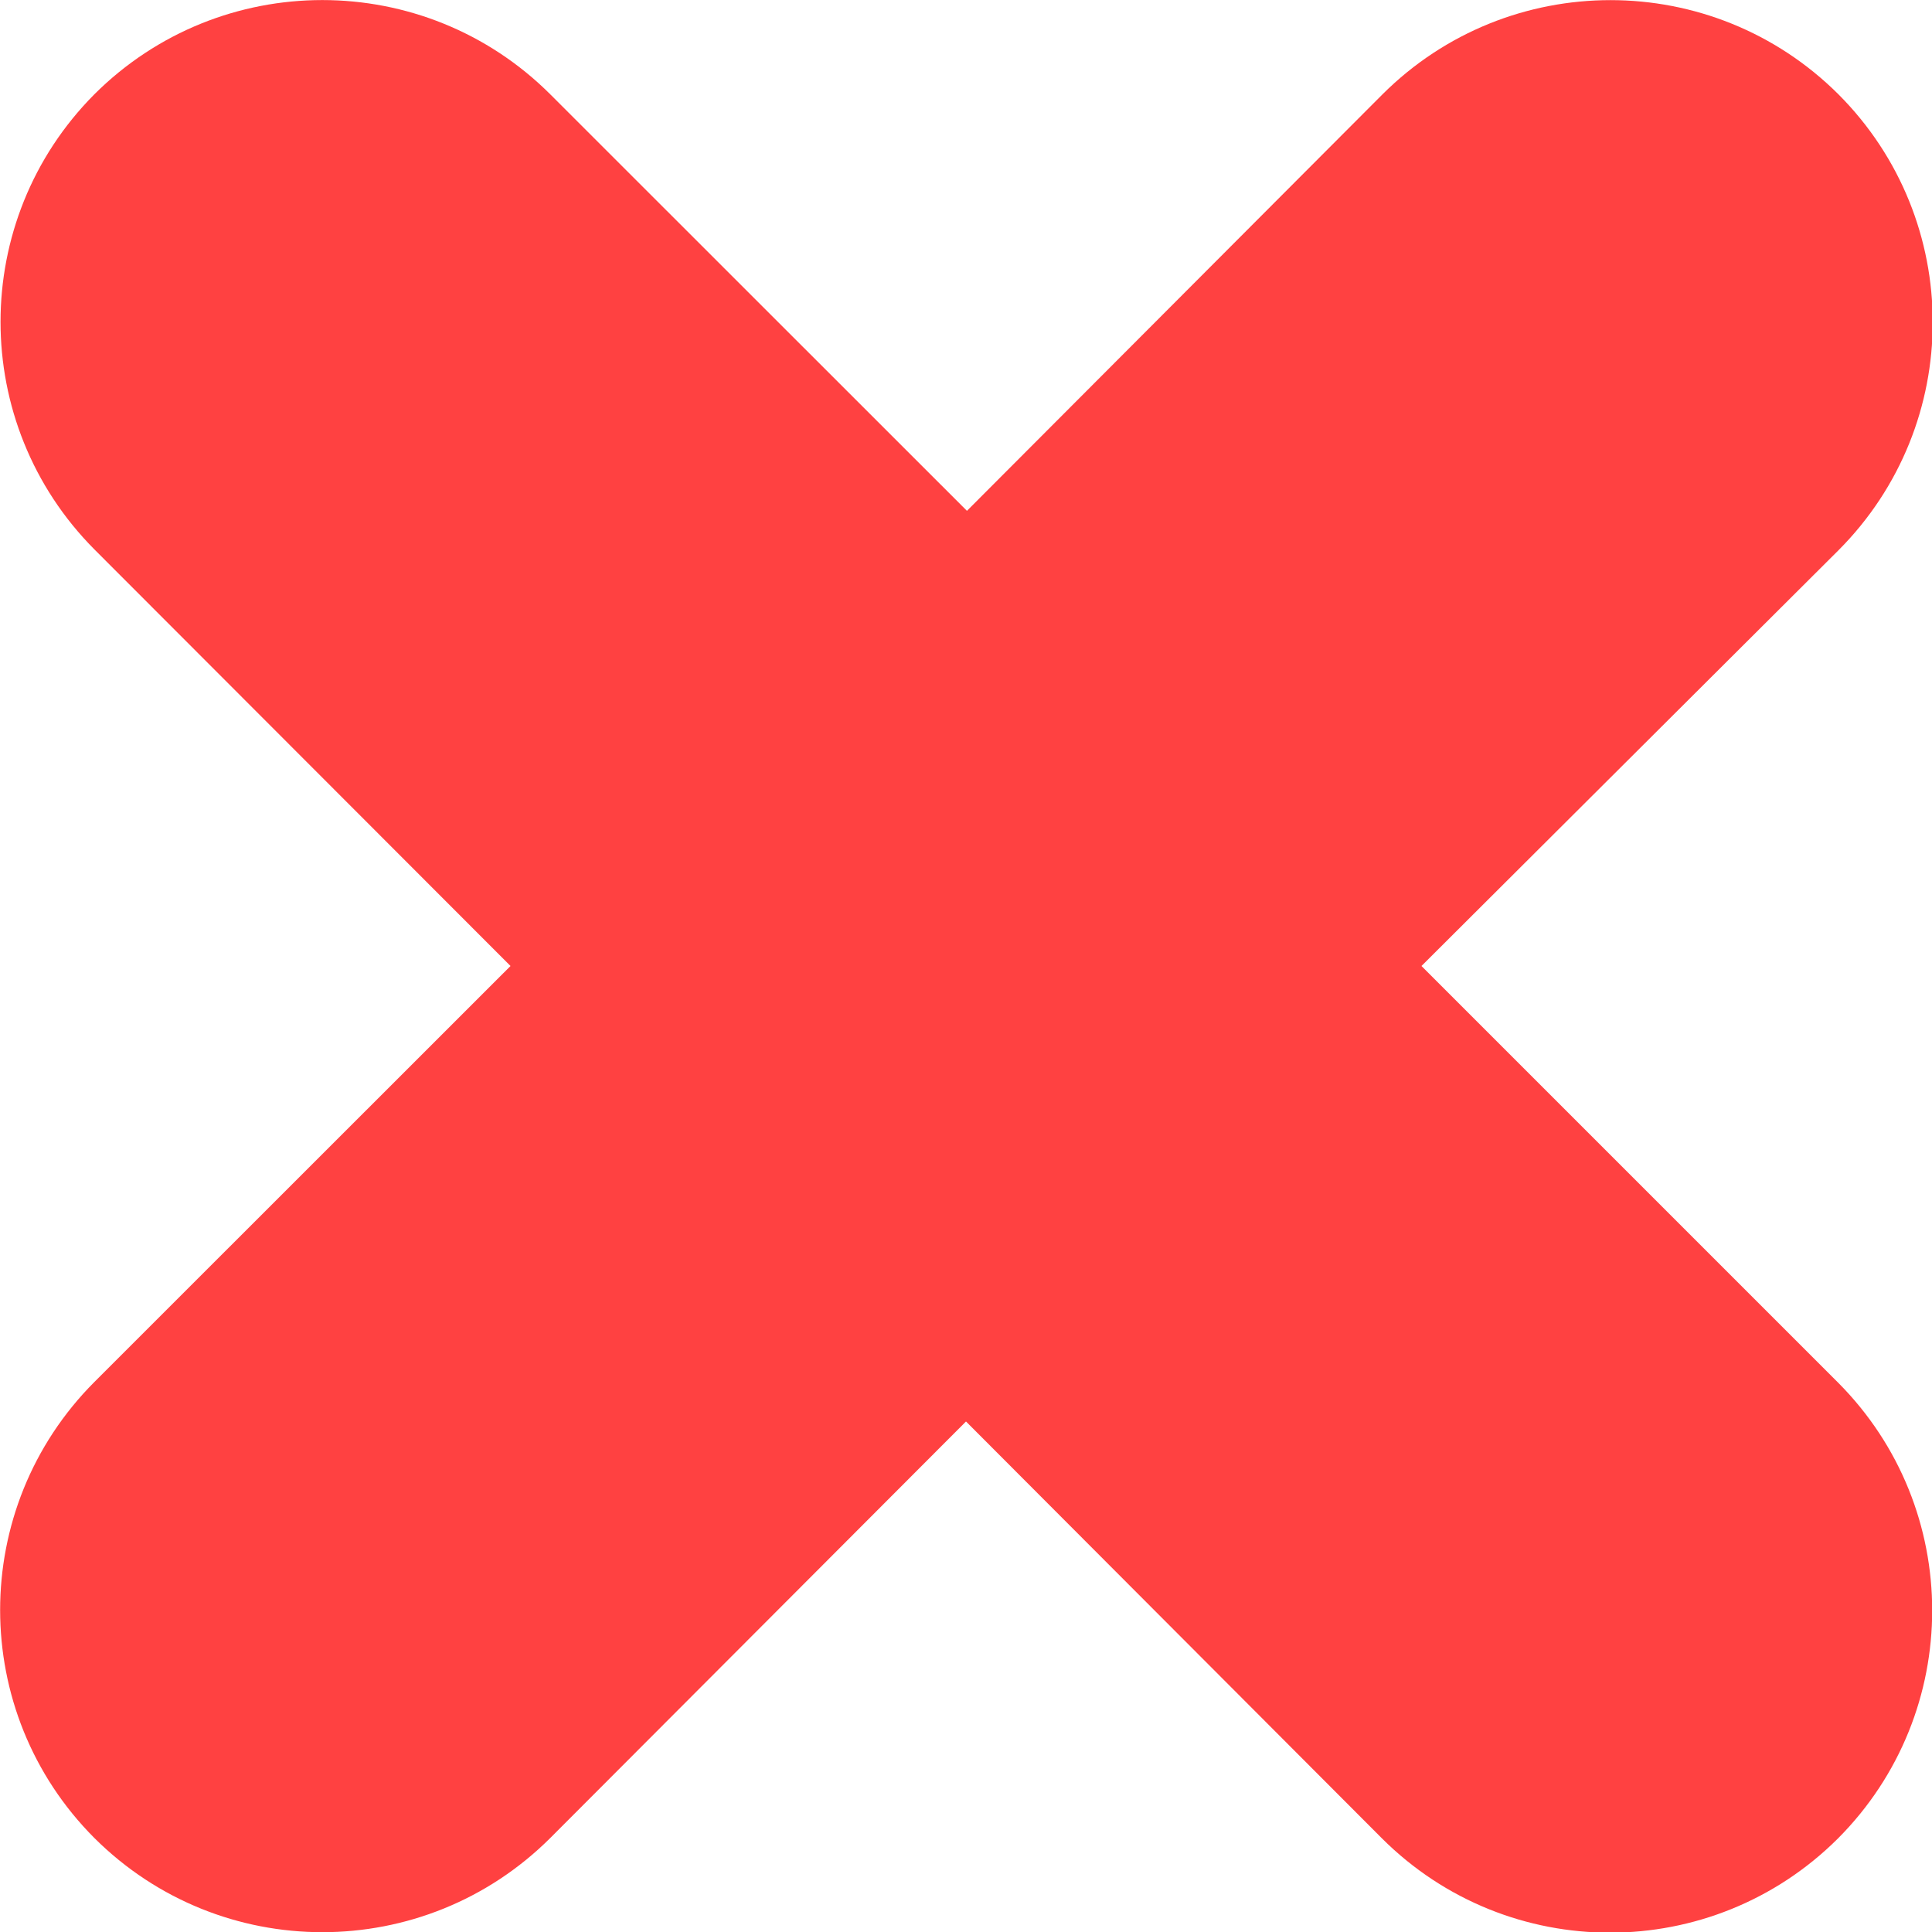
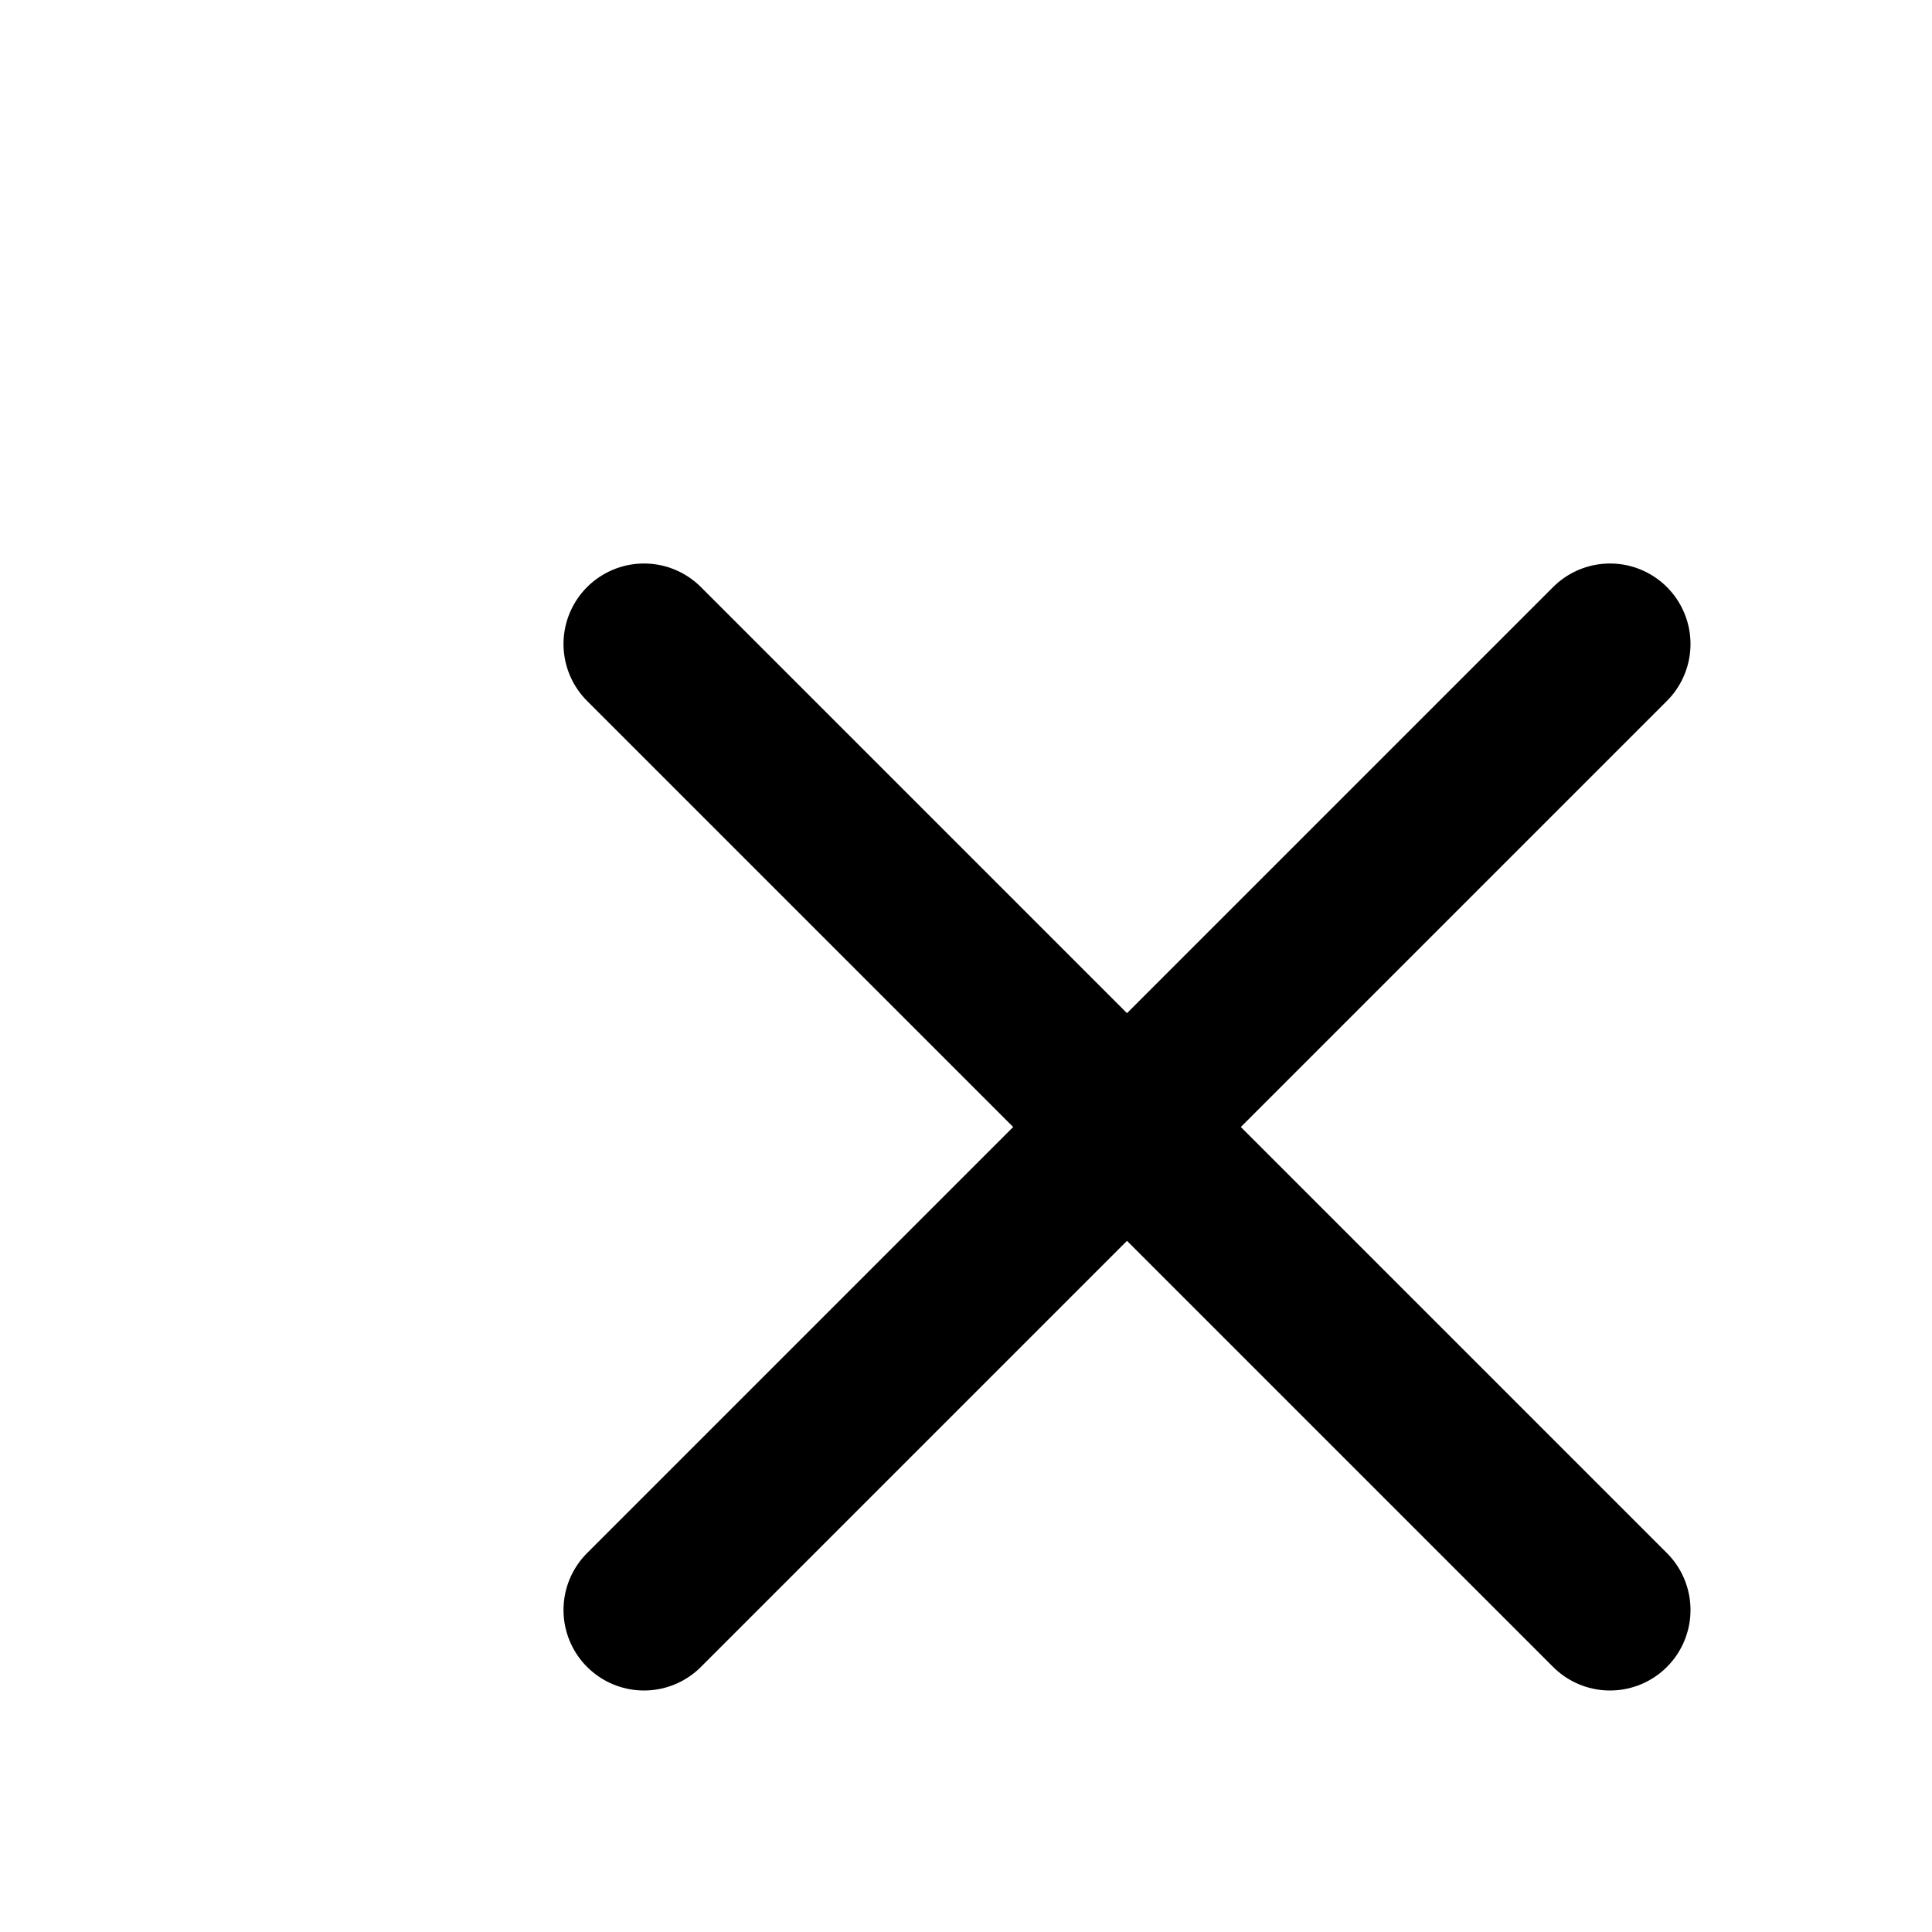
- <svg xmlns="http://www.w3.org/2000/svg" id="Layer_1" data-name="Layer 1" viewBox="0 0 122.88 122.88">
-   <defs>
-     <style>.cls-1{fill:#ff4141;fill-rule:evenodd;}</style>
-   </defs>
-   <path class="cls-1" d="M6,6H6a20.53,20.53,0,0,1,29,0l26.5,26.49L87.93,6a20.54,20.54,0,0,1,29,0h0a20.53,20.53,0,0,1,0,29L90.41,61.44,116.9,87.93a20.54,20.54,0,0,1,0,29h0a20.54,20.54,0,0,1-29,0L61.44,90.41,35,116.9a20.54,20.54,0,0,1-29,0H6a20.54,20.54,0,0,1,0-29L32.47,61.44,6,34.94A20.53,20.53,0,0,1,6,6Z" />
+ <svg xmlns="http://www.w3.org/2000/svg" width="800px" height="800px" viewBox="0 0 24 24" fill="none">
+   <path d="M20 8L8 20M8 8L20 20" stroke="#000000" stroke-width="2" stroke-linecap="round" stroke-linejoin="round" />
</svg>
